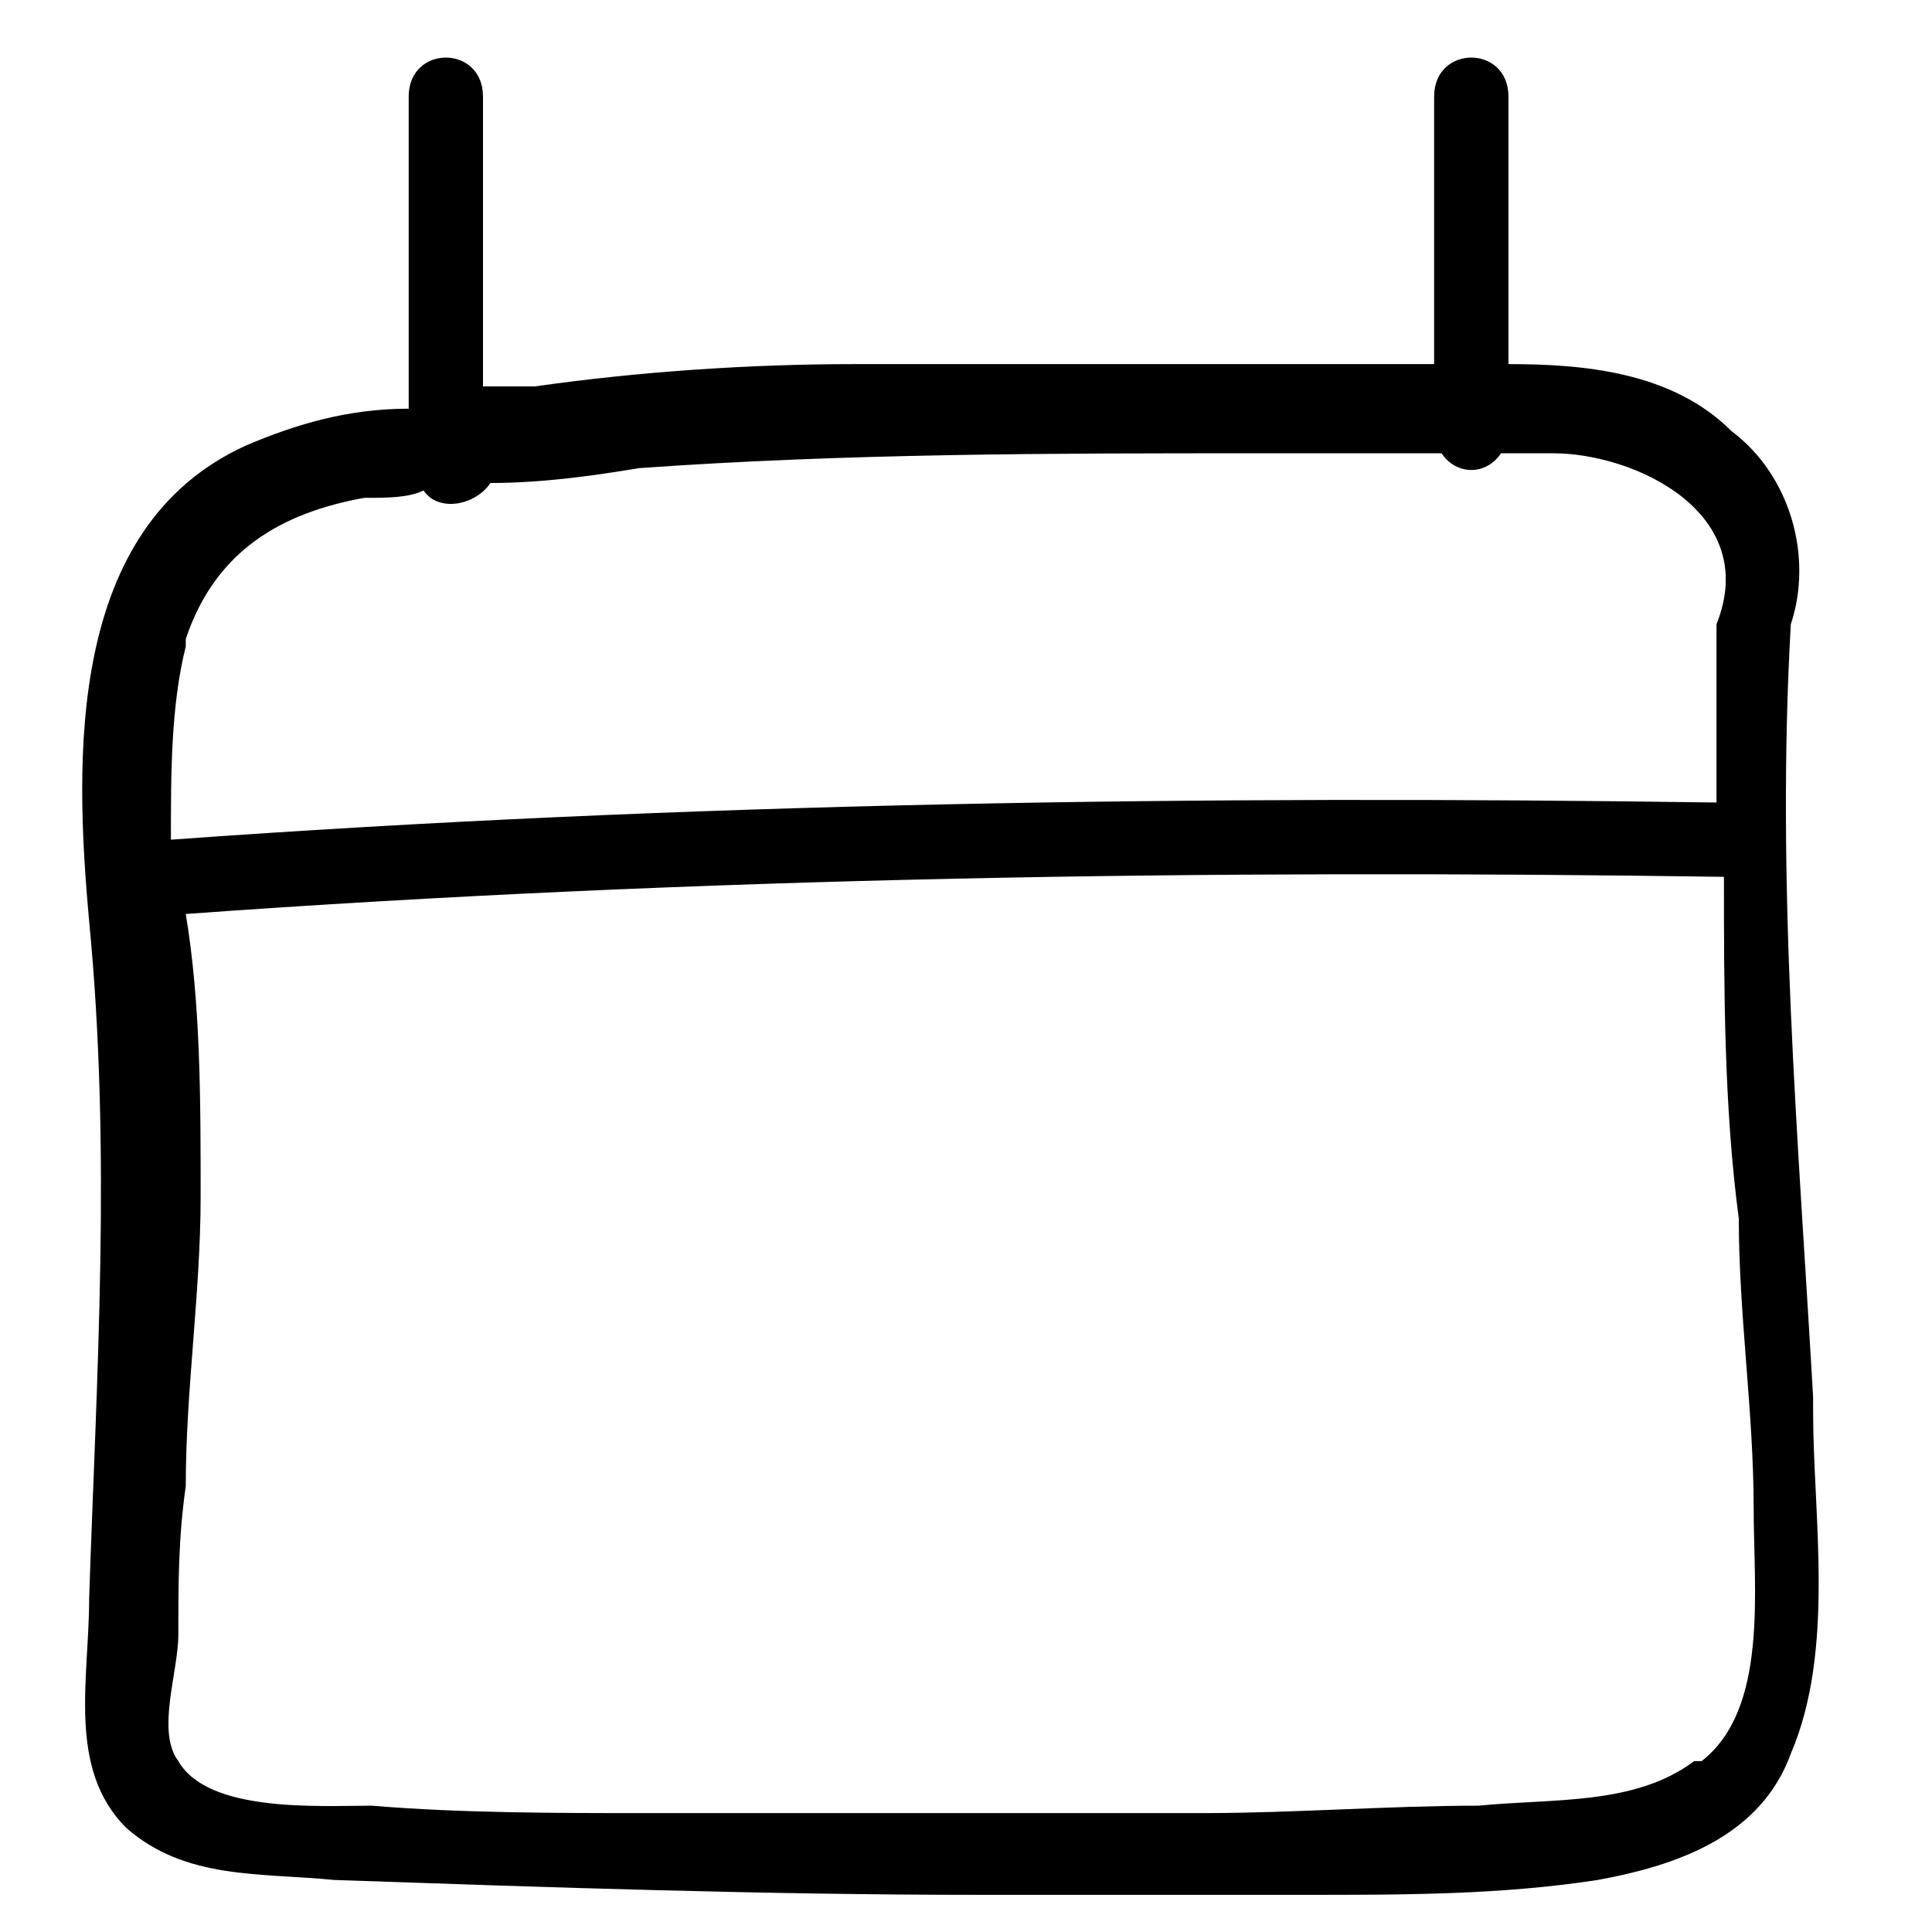
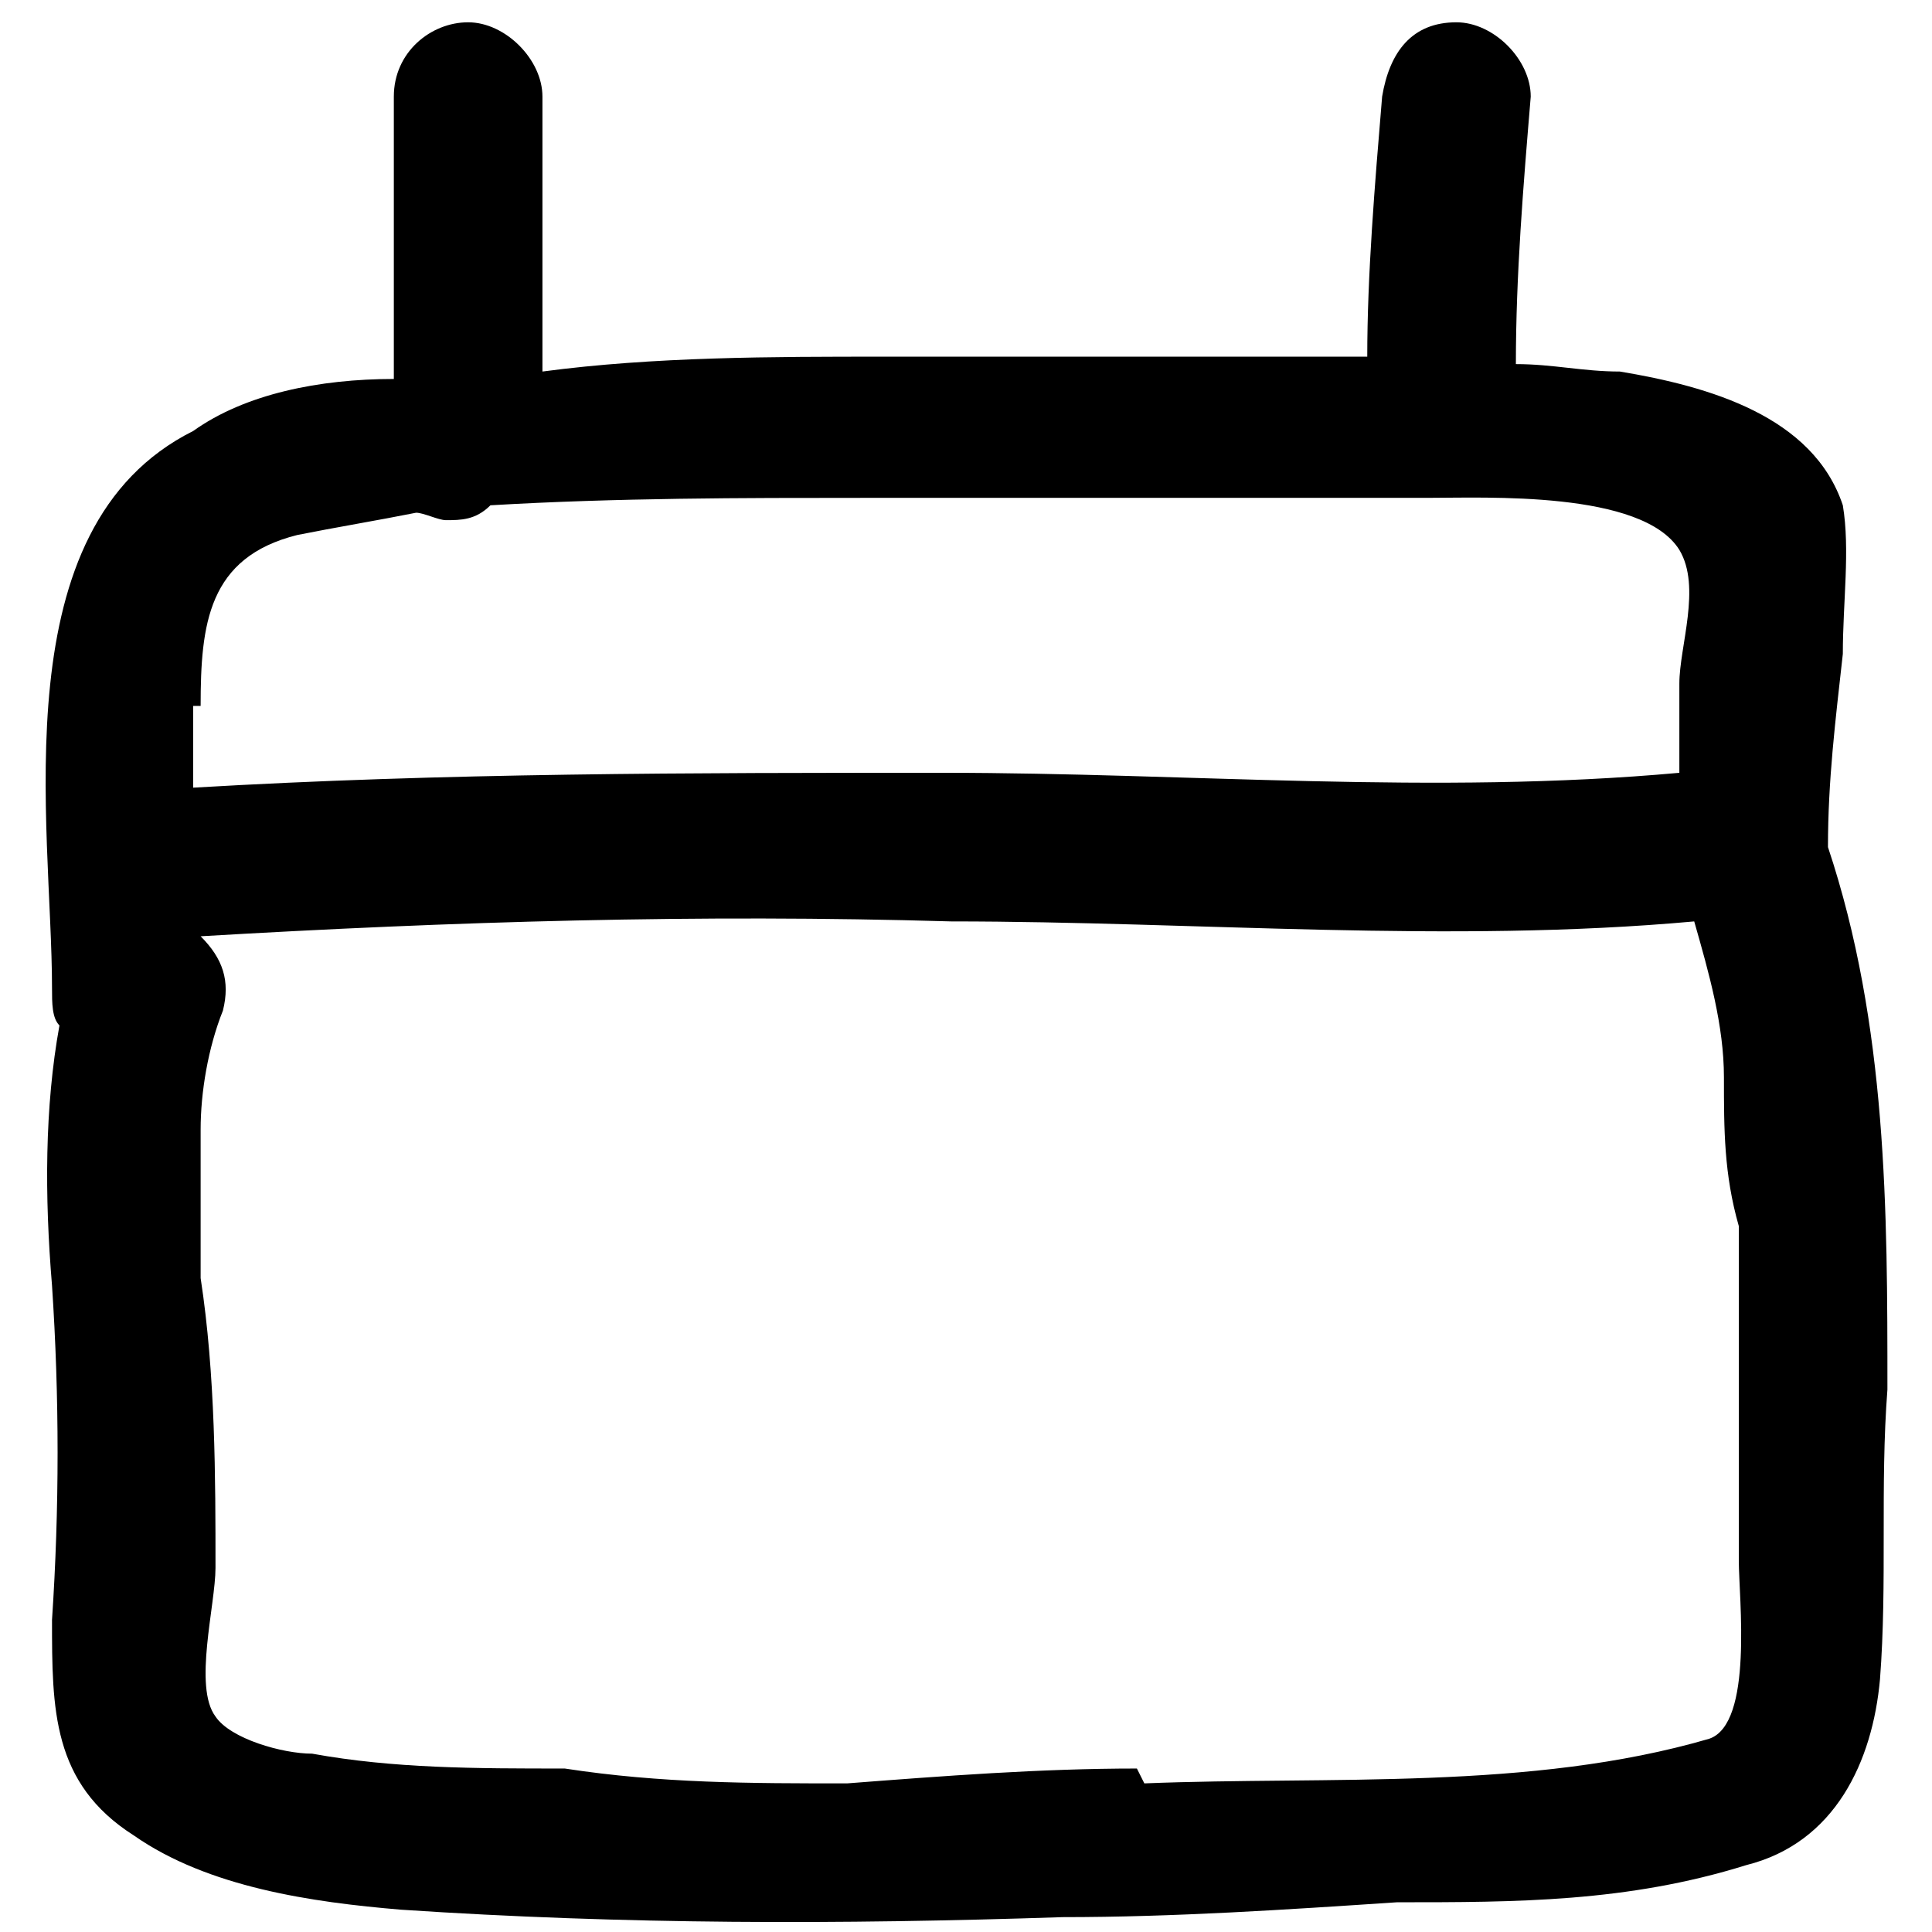
<svg xmlns="http://www.w3.org/2000/svg" id="Layer_1" version="1.1" viewBox="0 0 26 26">
-   <path d="M24.4,18.8c-.2-3.5-.5-6.9-.3-10.4.3-.9,0-2-.8-2.6-.8-.8-2-.9-3-.9V1.3c0-.7-1-.7-1,0v3.6c-2.6,0-5.2,0-7.8,0-1.4,0-2.9.1-4.3.3-.2,0-.4,0-.7,0V1.3c0-.7-1-.7-1,0v4.2c-.8,0-1.5.2-2.2.5-2.4,1.1-2.3,4.2-2.1,6.4.3,3.1.1,6.1,0,9.1,0,1.1-.3,2.3.5,3.1.8.7,1.8.6,2.8.7,2.9.1,5.8.2,8.7.2,1.5,0,2.9,0,4.4,0,1.3,0,2.6,0,3.9-.2,1.1-.2,2.2-.6,2.6-1.7.6-1.4.3-3.2.3-4.6ZM2.5,8.6c.4-1.2,1.3-1.7,2.4-1.9.3,0,.6,0,.8-.1.2.3.7.2.9-.1.7,0,1.4-.1,2-.2,2.8-.2,5.6-.2,8.3-.2.8,0,1.6,0,2.5,0,.2.3.6.3.8,0,.2,0,.4,0,.7,0,1.1,0,2.8.8,2.2,2.3,0,.1,0,.3,0,.4,0,.7,0,1.3,0,2-6.9-.1-13.9,0-20.8.5,0-.9,0-1.8.2-2.6ZM22.8,23.7c-.8.6-1.9.5-2.9.6-1.2,0-2.5.1-3.7.1-2.5,0-5,0-7.5,0-1.2,0-2.5,0-3.7-.1-.7,0-2.2.1-2.6-.6-.3-.4,0-1.2,0-1.7,0-.7,0-1.3.1-2,0-1.3.2-2.6.2-3.9,0-1.3,0-2.6-.2-3.8,6.9-.5,13.8-.6,20.7-.5,0,1.5,0,3.1.2,4.6,0,1.3.2,2.6.2,3.9,0,1.1.2,2.7-.7,3.4Z" />
+   <path d="M24.6,11.4s0,0,0,0c0,0,0,0,0,0,0-.9.1-1.7.2-2.6,0-.7.1-1.4,0-2-.4-1.2-1.8-1.6-3-1.8-.5,0-.9-.1-1.4-.1,0-1.2.1-2.4.2-3.6,0-.5-.5-1-1-1-.6,0-.9.4-1,1-.1,1.2-.2,2.4-.2,3.5-.4,0-.9,0-1.3,0-1.7,0-3.5,0-5.2,0-1.5,0-3.1,0-4.6.2V1.3c0-.5-.5-1-1-1-.5,0-1,.4-1,1v3.8c-1,0-2,.2-2.7.7C0,7.1.7,11.1.7,13.3c0,.2,0,.4.1.5-.2,1.1-.2,2.3-.1,3.5.1,1.5.1,3,0,4.5,0,1.2,0,2.2,1.1,2.9,1,.7,2.4.9,3.6,1,3,.2,5.9.2,8.9.1,1.5,0,3-.1,4.5-.2,1.6,0,3.1,0,4.7-.5,0,0,0,0,0,0,0,0,0,0,0,0,1.2-.3,1.7-1.4,1.8-2.5.1-1.3,0-2.6.1-3.9,0-2.4,0-4.9-.8-7.3ZM2.7,9.5c0-1.1.1-2,1.3-2.3.5-.1,1.1-.2,1.6-.3.1,0,.3.1.4.1.2,0,.4,0,.6-.2,1.7-.1,3.4-.1,5-.1,2.5,0,5.1,0,7.6,0,.8,0,2.9-.1,3.4.7.3.5,0,1.3,0,1.8,0,.4,0,.8,0,1.2-3.3.3-6.6,0-9.9,0-3.4,0-6.7,0-10.1.2,0-.4,0-.7,0-1.1ZM15.3,23.8c-1.3,0-2.6.1-3.9.2-1.3,0-2.5,0-3.8-.2-1.2,0-2.3,0-3.4-.2-.4,0-1.1-.2-1.3-.5-.3-.4,0-1.5,0-2,0-1.2,0-2.6-.2-3.9,0-.4,0-.8,0-1.2s0-.5,0-.8c0-.5.1-1.1.3-1.6.1-.4,0-.7-.3-1,0,0,0,0,0,0,3.4-.2,6.7-.3,10.1-.2,3.3,0,6.7.3,10,0,.2.7.4,1.4.4,2.1,0,.7,0,1.3.2,2,0,.3,0,.6,0,1,0,.2,0,.3,0,.5,0,1,0,2,0,3,0,.5.2,2.2-.4,2.4,0,0,0,0,0,0,0,0,0,0,0,0-2.4.7-5.1.5-7.6.6Z" />
</svg>
